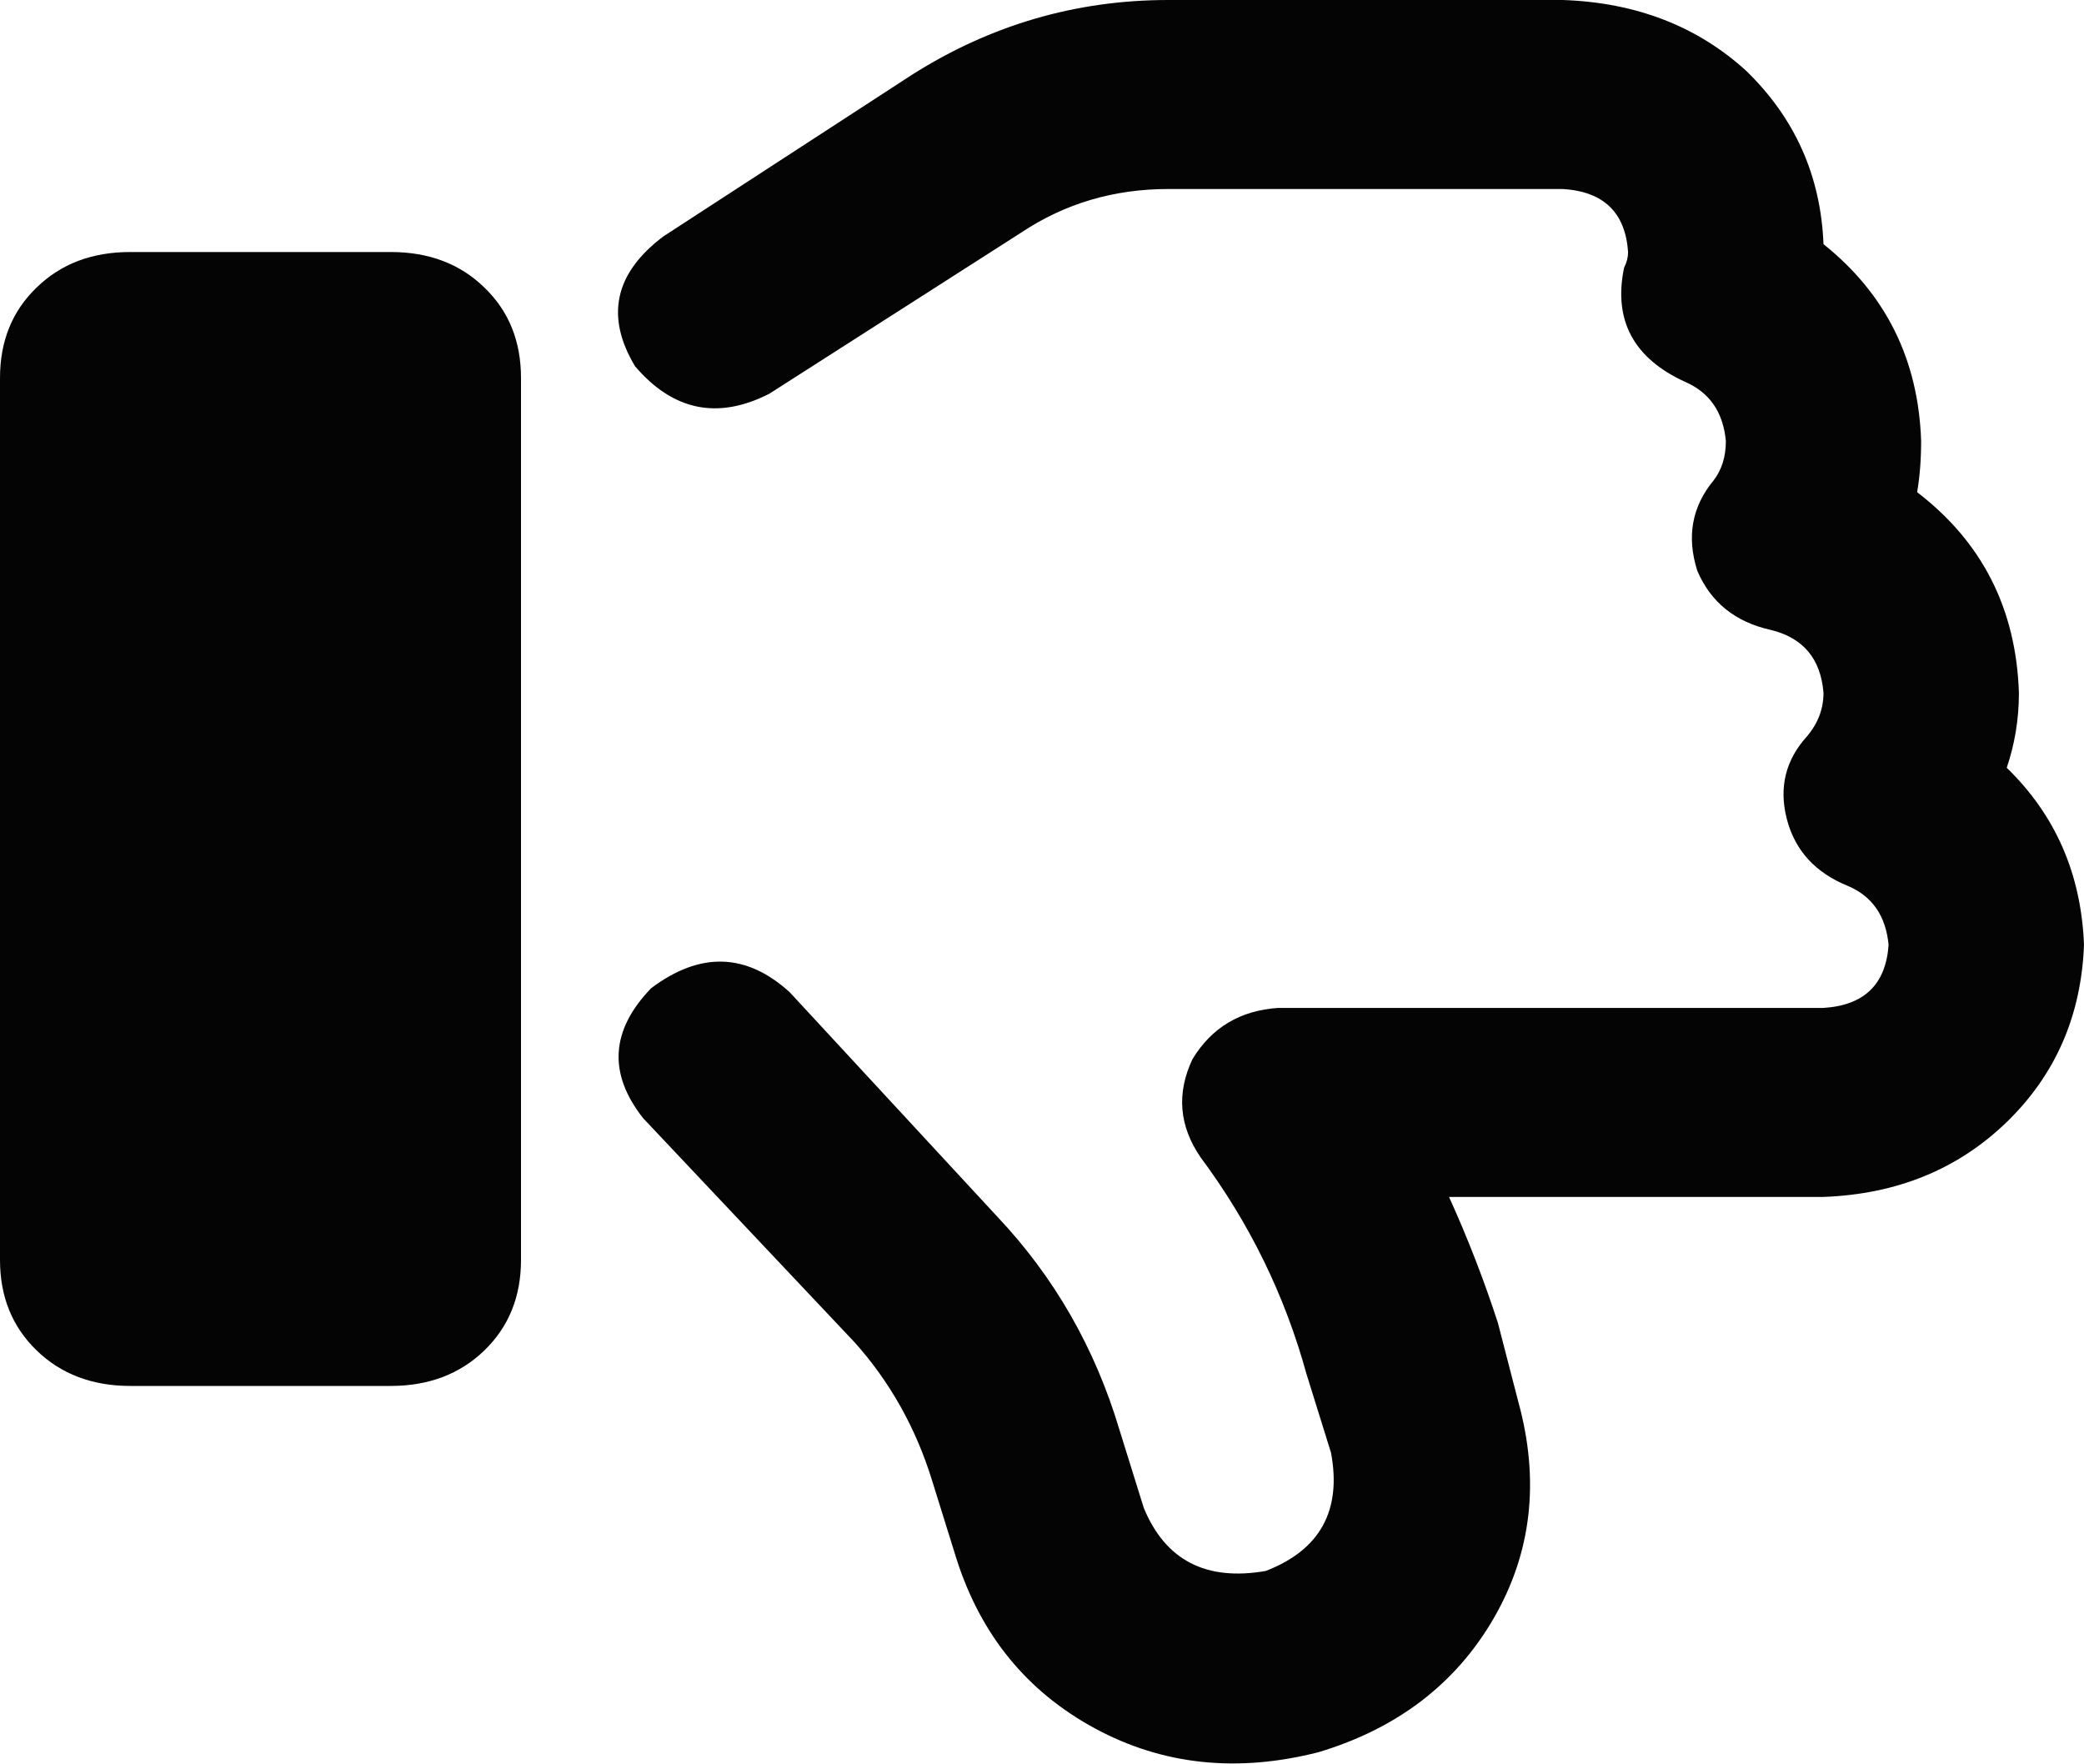
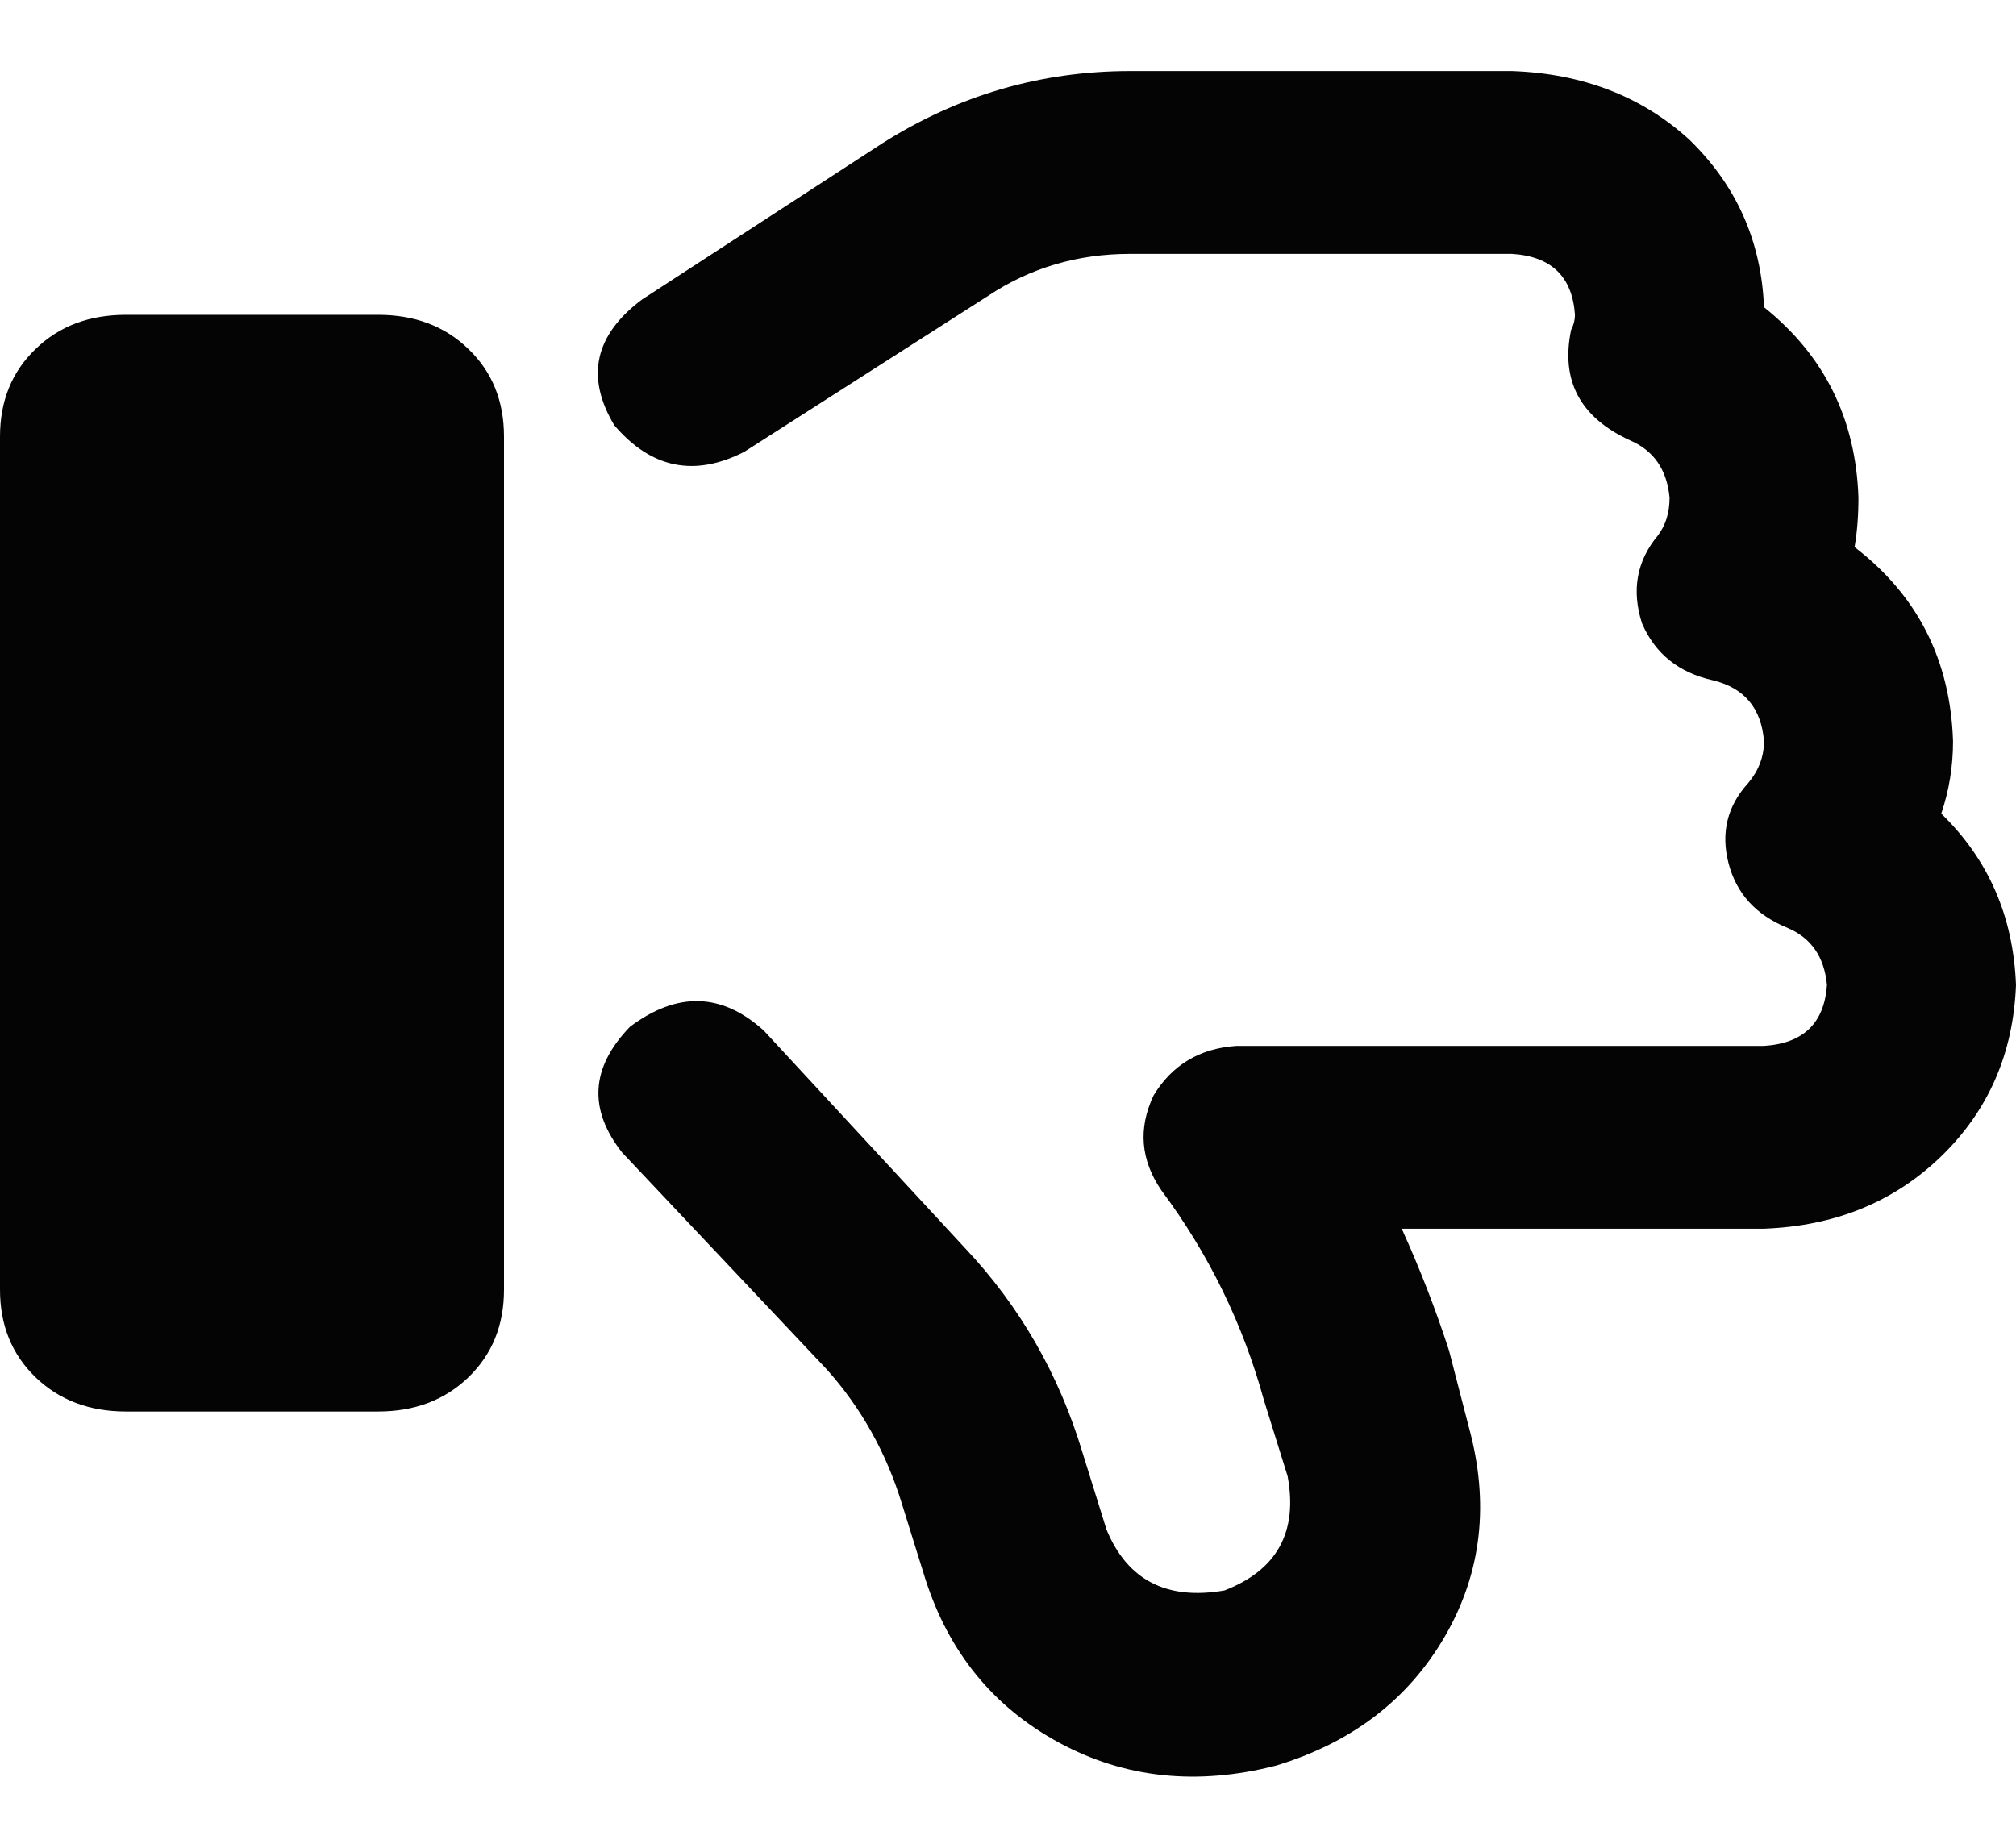
- <svg xmlns="http://www.w3.org/2000/svg" width="13" height="11" viewBox="0 0 13 11" fill="none">
+ <svg xmlns="http://www.w3.org/2000/svg" width="12" height="11" viewBox="0 0 13 11" fill="none">
  <path d="M8.227 10.929C7.719 11.059 7.253 11.01 6.83 10.781C6.407 10.552 6.119 10.2 5.967 9.725L5.814 9.234C5.713 8.907 5.552 8.62 5.332 8.374L4.012 6.975C3.792 6.696 3.809 6.426 4.062 6.164C4.367 5.935 4.655 5.943 4.926 6.189L6.221 7.589C6.576 7.965 6.83 8.407 6.982 8.915L7.135 9.406C7.27 9.733 7.524 9.864 7.896 9.799C8.235 9.668 8.37 9.422 8.303 9.062L8.15 8.571C8.015 8.08 7.795 7.63 7.49 7.22C7.355 7.024 7.338 6.819 7.439 6.606C7.558 6.41 7.736 6.303 7.973 6.287H11.375C11.629 6.271 11.764 6.14 11.781 5.894C11.764 5.714 11.68 5.591 11.527 5.526C11.324 5.444 11.197 5.305 11.146 5.108C11.096 4.912 11.138 4.74 11.273 4.592C11.341 4.511 11.375 4.421 11.375 4.322C11.358 4.109 11.248 3.978 11.045 3.929C10.825 3.88 10.672 3.757 10.588 3.561C10.52 3.348 10.554 3.16 10.69 2.996C10.74 2.931 10.766 2.849 10.766 2.751C10.749 2.57 10.664 2.448 10.512 2.382C10.19 2.235 10.063 1.997 10.131 1.67C10.148 1.637 10.156 1.604 10.156 1.572C10.139 1.326 10.004 1.195 9.75 1.179H7.287C6.949 1.179 6.644 1.269 6.373 1.449L4.799 2.456C4.477 2.62 4.198 2.562 3.961 2.284C3.775 1.973 3.834 1.703 4.139 1.474L5.688 0.467C6.178 0.156 6.712 0 7.287 0H9.75C10.207 0.016 10.588 0.164 10.893 0.442C11.197 0.737 11.358 1.097 11.375 1.523C11.764 1.834 11.967 2.243 11.984 2.751C11.984 2.865 11.976 2.972 11.959 3.07C12.365 3.381 12.577 3.798 12.594 4.322C12.594 4.486 12.568 4.642 12.518 4.789C12.822 5.084 12.983 5.452 13 5.894C12.983 6.336 12.822 6.704 12.518 6.999C12.213 7.294 11.832 7.449 11.375 7.466H9.039C9.158 7.728 9.259 7.99 9.344 8.252L9.471 8.743C9.606 9.234 9.555 9.684 9.318 10.094C9.081 10.503 8.717 10.781 8.227 10.929ZM0.812 8.645C0.576 8.645 0.381 8.571 0.229 8.424C0.076 8.276 0 8.088 0 7.859V2.358C0 2.128 0.076 1.94 0.229 1.793C0.381 1.645 0.576 1.572 0.812 1.572H2.438C2.674 1.572 2.869 1.645 3.021 1.793C3.174 1.94 3.25 2.128 3.25 2.358V7.859C3.25 8.088 3.174 8.276 3.021 8.424C2.869 8.571 2.674 8.645 2.438 8.645H0.812Z" fill="#040405" />
</svg>
